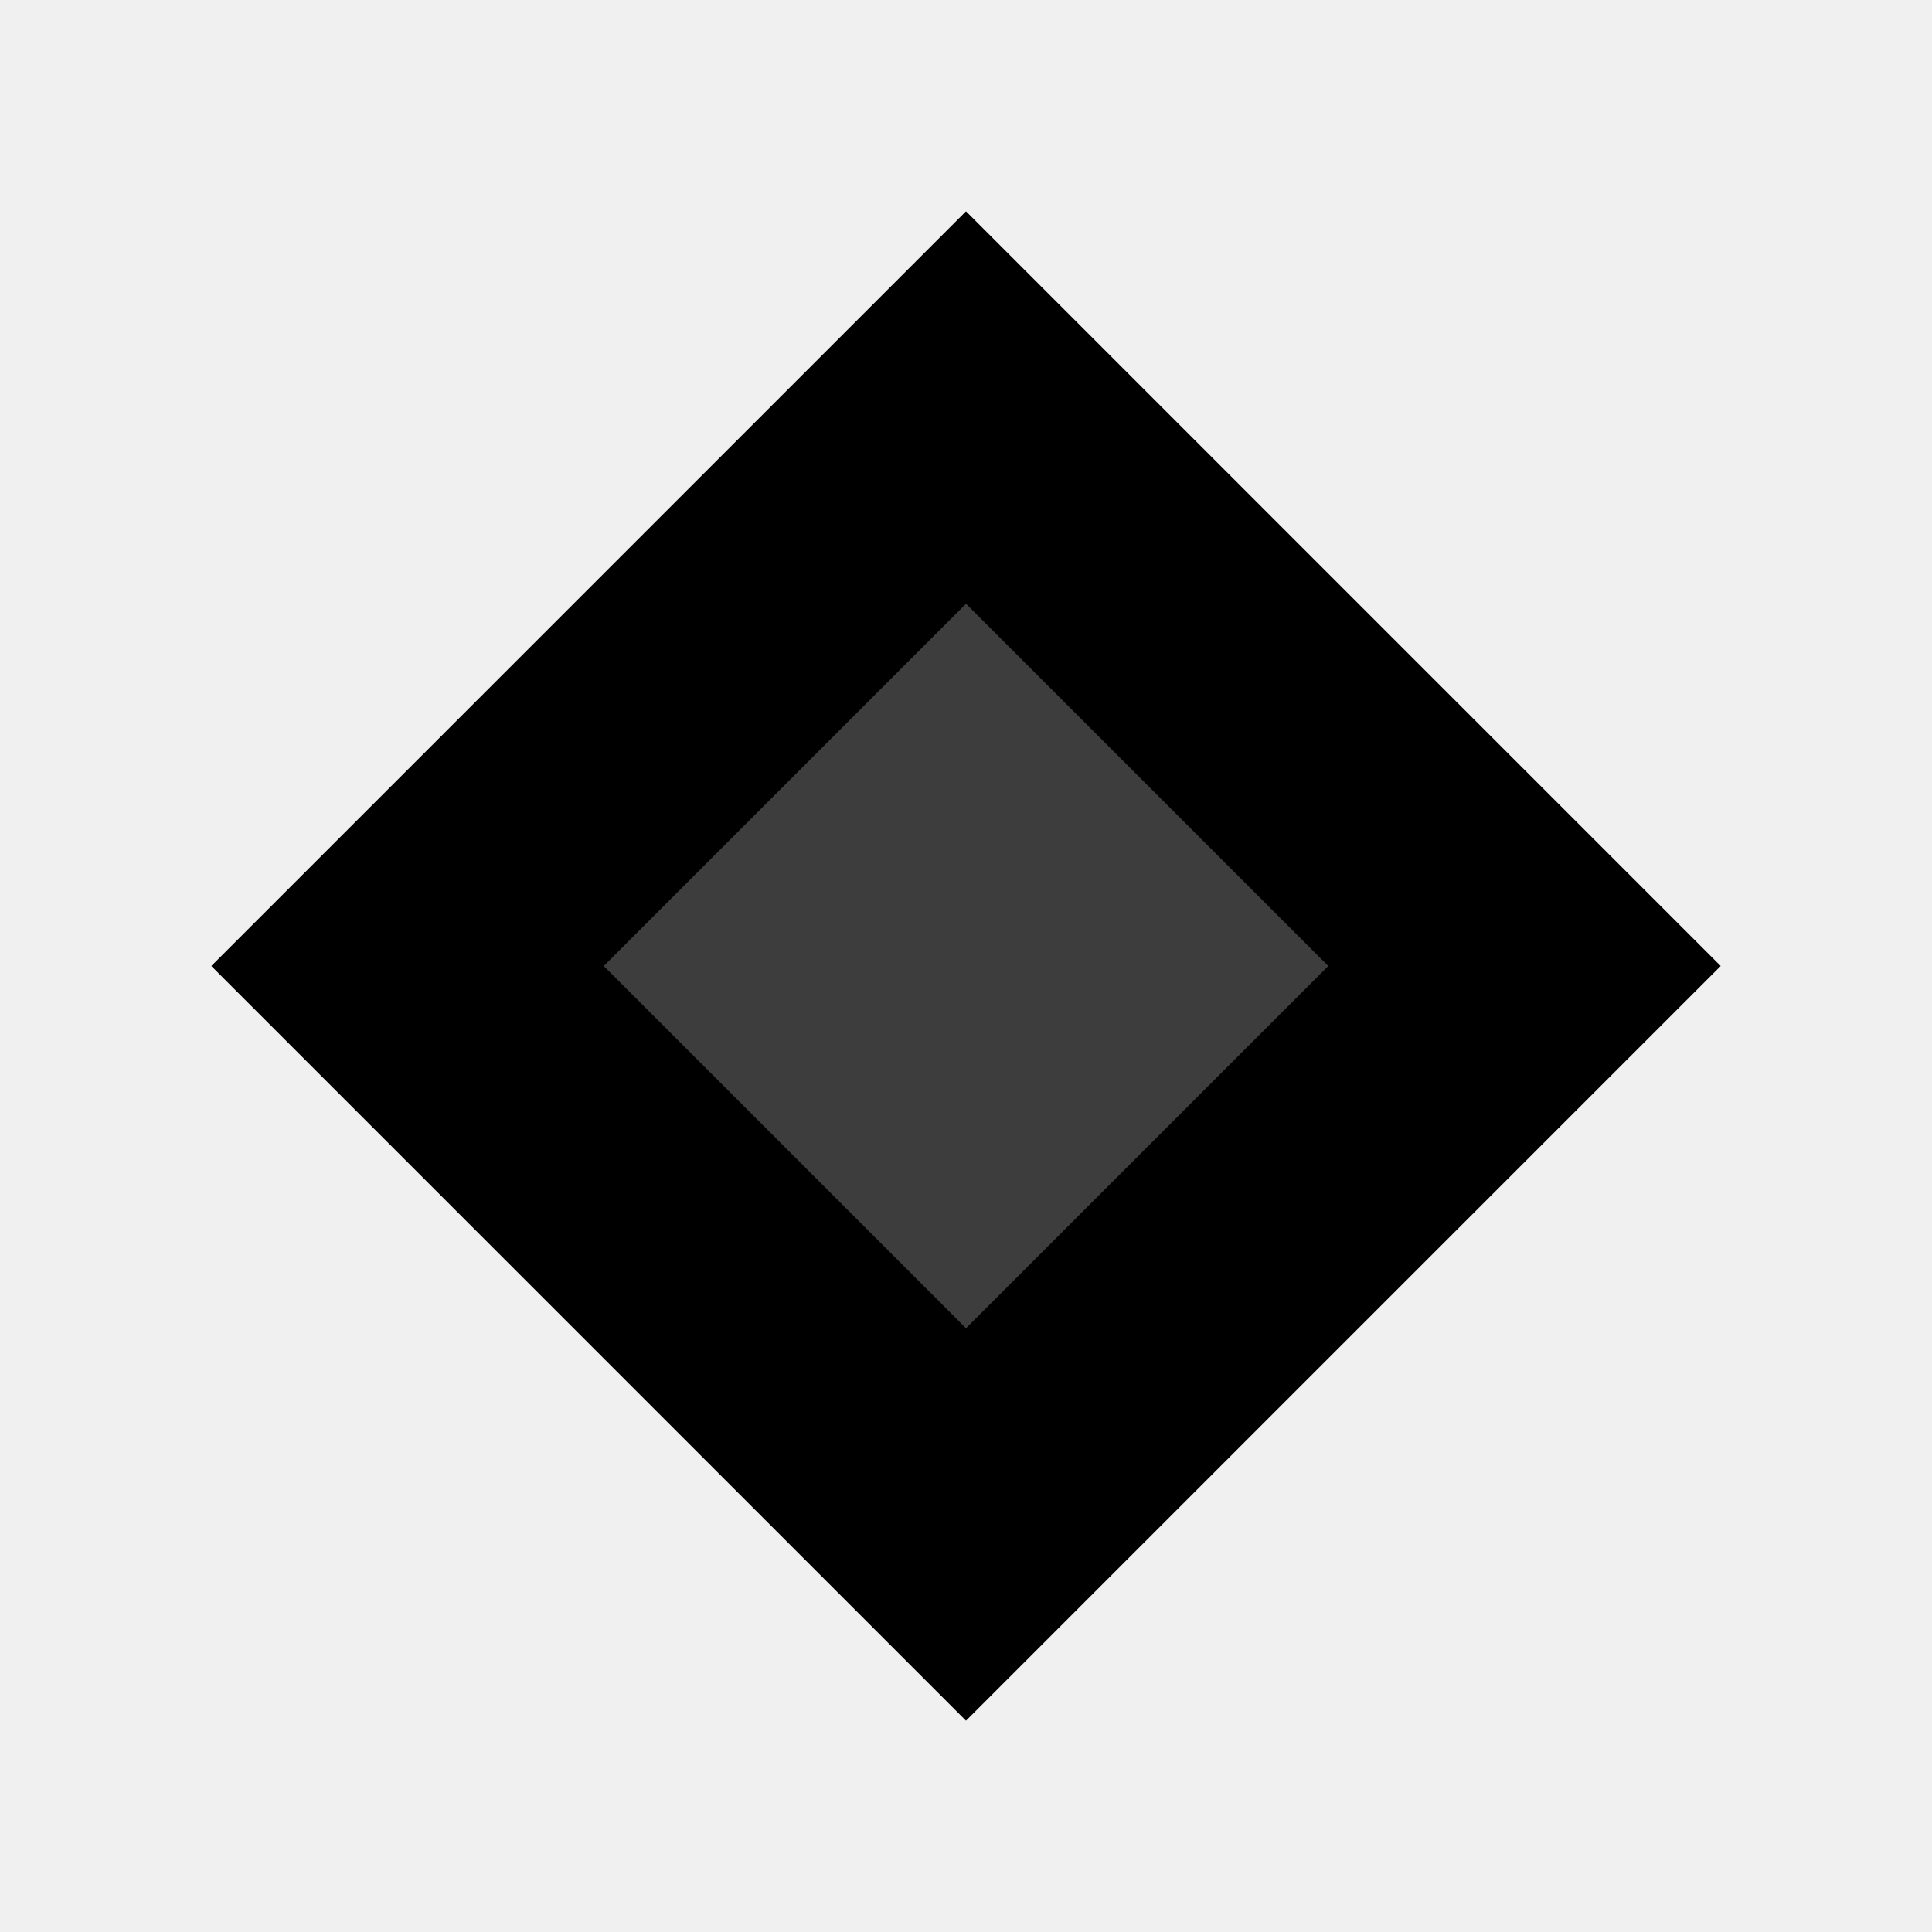
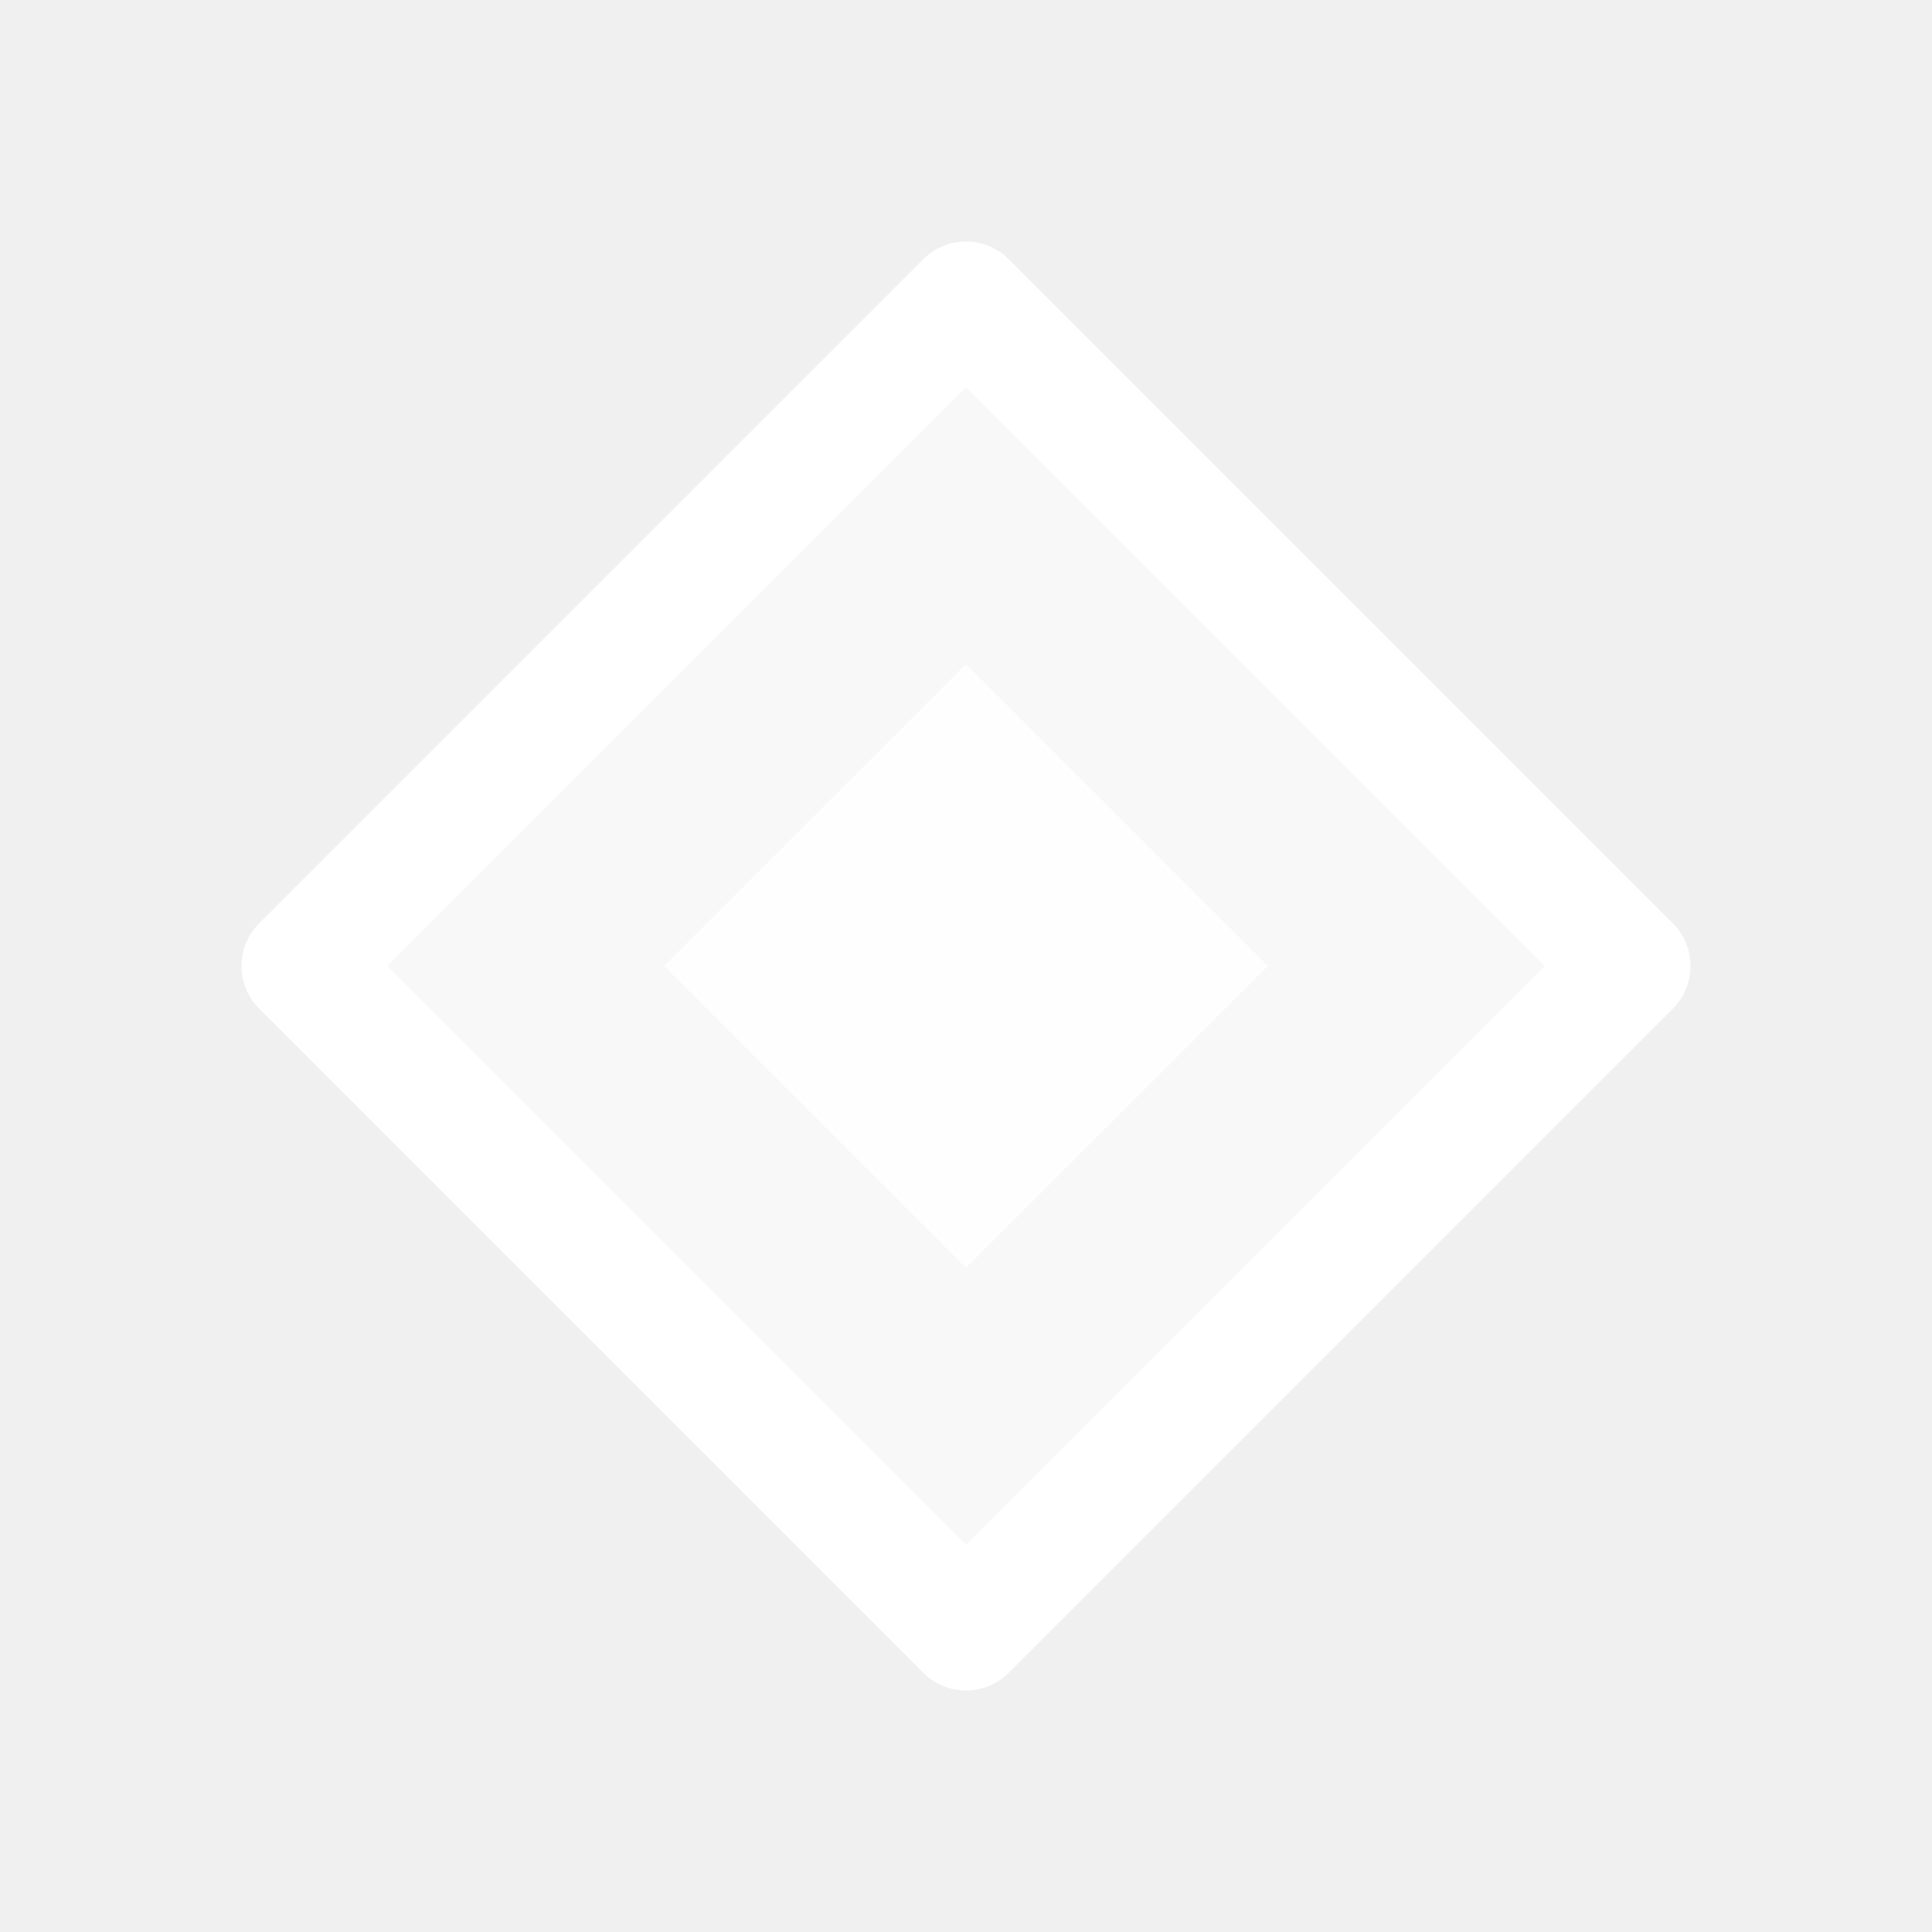
<svg xmlns="http://www.w3.org/2000/svg" viewBox="0 0 64 64" role="img" aria-labelledby="title desc">
-   <g fill="currentColor">
-     <path d="M32 7L57 32 32 57 7 32 32 7z" />
-     <path d="M32 20l12 12-12 12-12-12 12-12z" fill="white" opacity=".24" />
+   <g color="#ffffff" stroke-linecap="round">
+     <path d="M32 10 L54 32 L32 54 L10 32 Z" fill="currentColor" fill-opacity="0.5" stroke="currentColor" stroke-width="4" stroke-linejoin="round" />
+     <path d="M32 22 L42 32 L32 42 L22 32 Z" fill="currentColor" opacity="0.9" />
  </g>
</svg>
